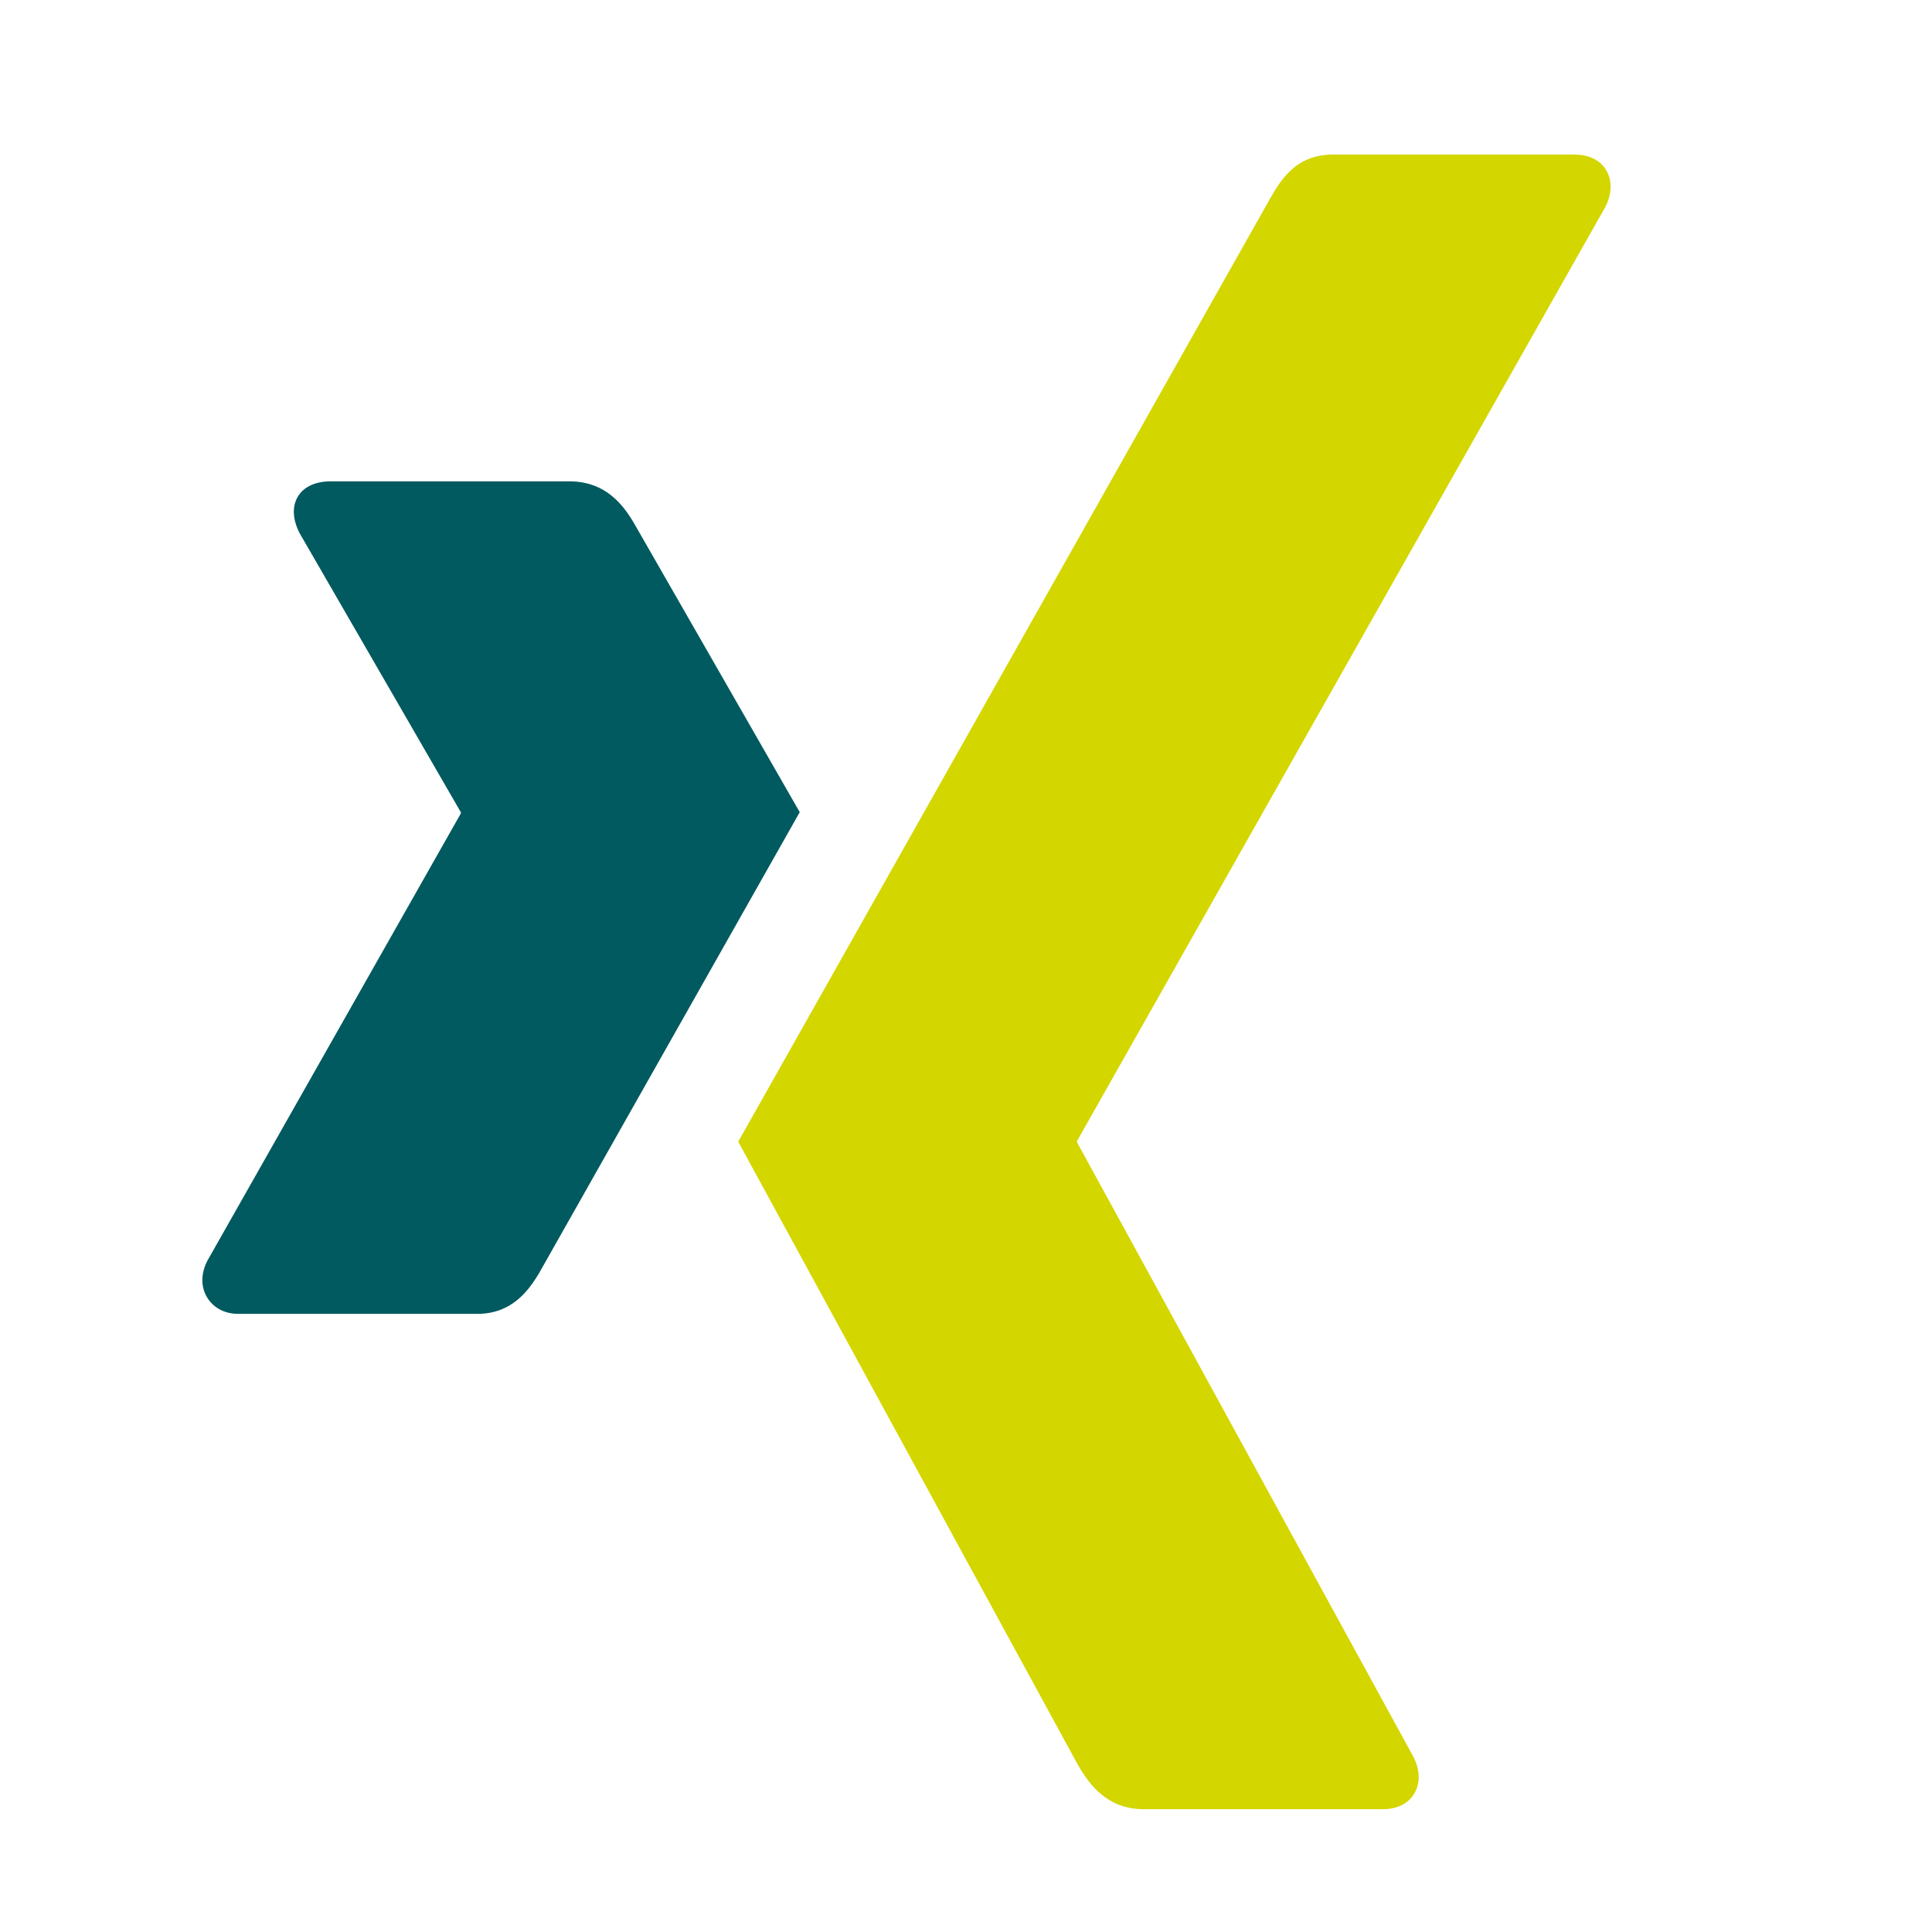
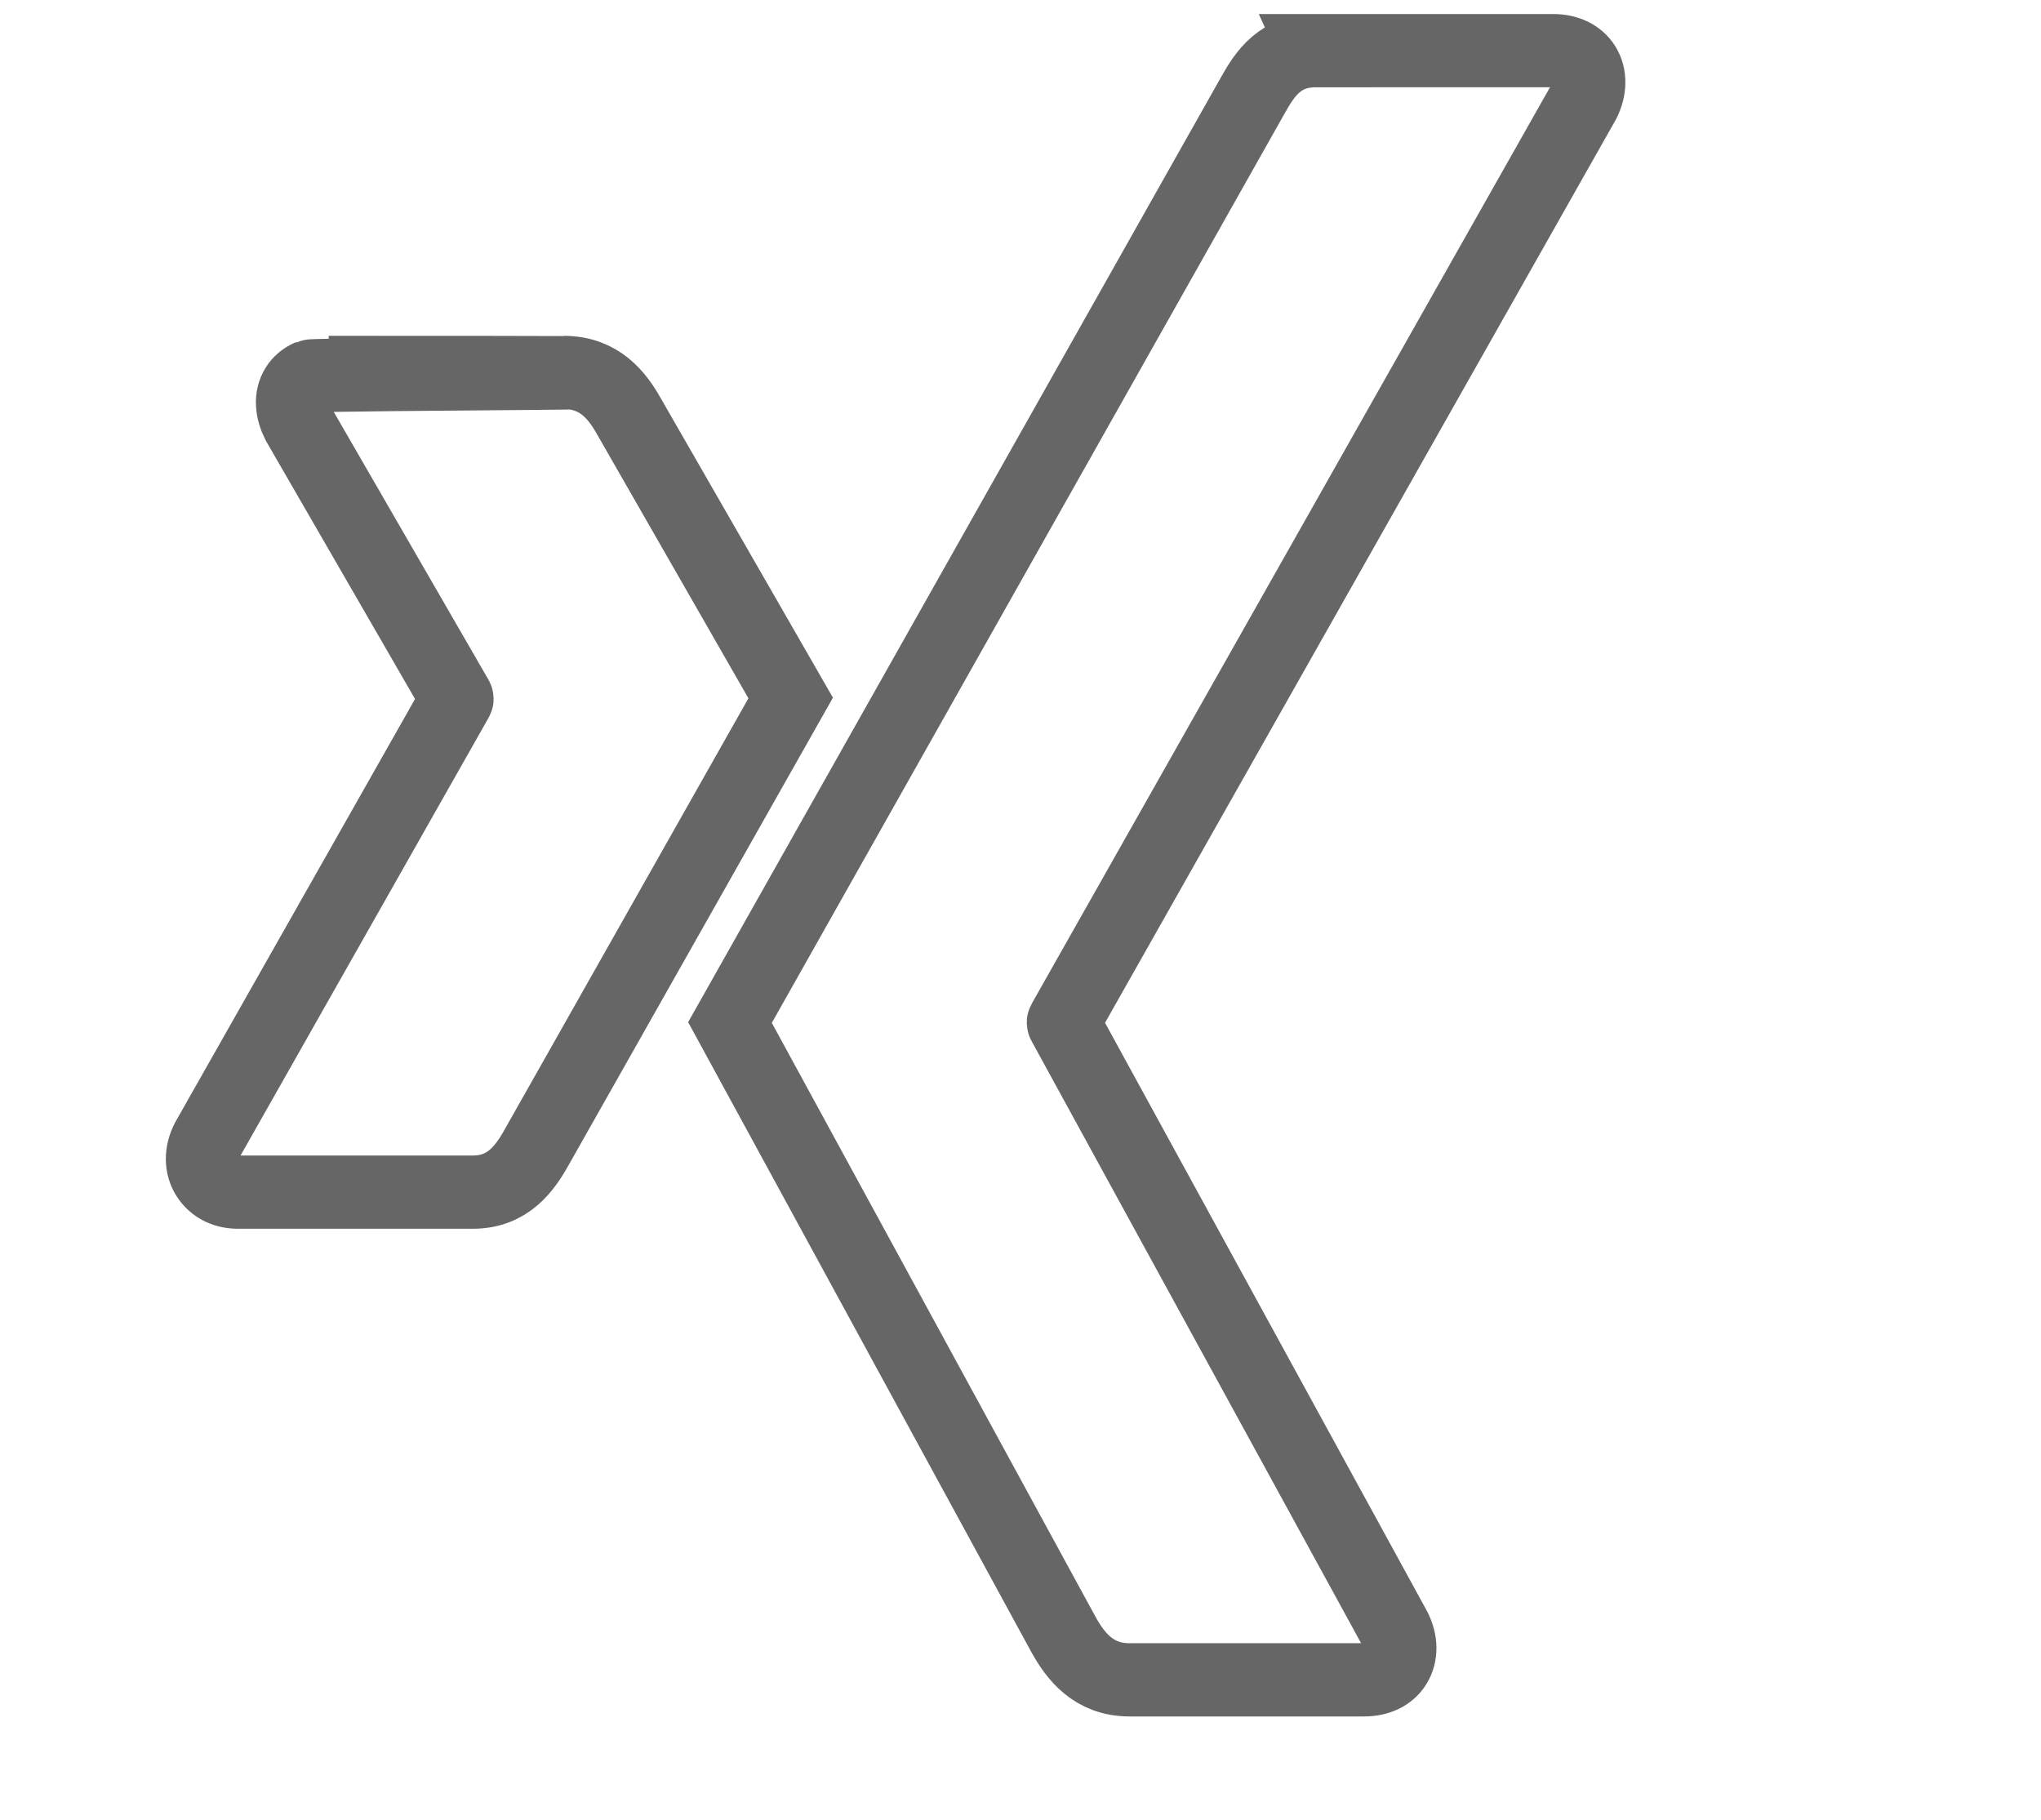
- <svg xmlns="http://www.w3.org/2000/svg" width="50" height="50">
-   <g>
-     <rect fill="none" id="canvas_background" height="52" width="52" y="-1" x="-1" />
-   </g>
-   <g>
-     <g stroke="null" id="layer1">
-       <path stroke="null" fill="#005a5f" fill-rule="nonzero" id="path19359" d="m8.556,12.457c-0.373,0 -0.686,0.131 -0.842,0.386c-0.163,0.264 -0.138,0.604 0.035,0.947l4.176,7.229c0.007,0.014 0.007,0.022 0,0.035l-6.562,11.58c-0.172,0.341 -0.163,0.684 0,0.948c0.157,0.254 0.435,0.421 0.807,0.421l6.176,0c0.923,0 1.368,-0.623 1.684,-1.193c0,0 6.416,-11.35 6.667,-11.791c-0.025,-0.041 -4.246,-7.404 -4.246,-7.404c-0.308,-0.547 -0.773,-1.158 -1.719,-1.158" />
-       <path stroke="null" fill="#d4d600" fill-rule="nonzero" id="path19375" d="m34.502,4c-0.922,0 -1.322,0.581 -1.653,1.176c0,0 -13.306,23.596 -13.744,24.371c0.022,0.042 8.776,16.1 8.776,16.1c0.307,0.547 0.779,1.176 1.725,1.176l6.169,0c0.372,0 0.663,-0.14 0.82,-0.394c0.164,-0.264 0.161,-0.612 -0.012,-0.955l-8.707,-15.908c-0.008,-0.013 -0.008,-0.028 0,-0.041l13.675,-24.178c0.171,-0.341 0.175,-0.689 0.012,-0.953c-0.157,-0.254 -0.449,-0.394 -0.821,-0.394l-6.24,0z" />
-     </g>
-   </g>
+ <svg xmlns="http://www.w3.org/2000/svg" version="1.1" id="svg2" x="0px" y="0px" viewBox="5 -0.3 111.5 99.4" enable-background="new 5 -0.3 111.5 99.4" xml:space="preserve">
+   <path fill="none" stroke="#666666" stroke-width="4" stroke-miterlimit="10" d="m76.874,2.468c-1.916,0 -2.747,1.208 -3.435,2.444c0,0 -27.65,49.034 -28.561,50.644c0.047,0.087 18.237,33.457 18.237,33.457c0.637,1.138 1.62,2.444 3.584,2.444l12.821,0c0.772,0 1.377,-0.292 1.703,-0.82c0.341,-0.549 0.334,-1.272 -0.026,-1.984l-18.094,-33.058c-0.016,-0.026 -0.016,-0.058 0,-0.084l28.418,-50.244c0.355,-0.709 0.364,-1.432 0.026,-1.981c-0.327,-0.528 -0.933,-0.82 -1.706,-0.82l-12.968,0l0,0z" />
+   <path fill="none" stroke="#666666" stroke-width="4" stroke-miterlimit="10" d="m22.957,20.043c30.247,0 -0.744,0.068 -1.044,0.202c-0.3,0.134 -0.544,0.335 -0.706,0.6c-0.338,0.548 -0.287,1.254 0.072,1.969l8.678,15.022c0.014,0.029 0.014,0.046 0,0.073l-13.637,24.065c-0.357,0.709 -0.338,1.421 0,1.969c0.327,0.528 0.903,0.875 1.678,0.875l12.835,0c1.918,0 2.842,-1.295 3.5,-2.479c0,0 13.334,-23.587 13.854,-24.502c-0.051,-0.085 -8.823,-15.387 -8.823,-15.387c-0.639,-1.137 -1.605,-2.406 -3.573,-2.406" />
</svg>
